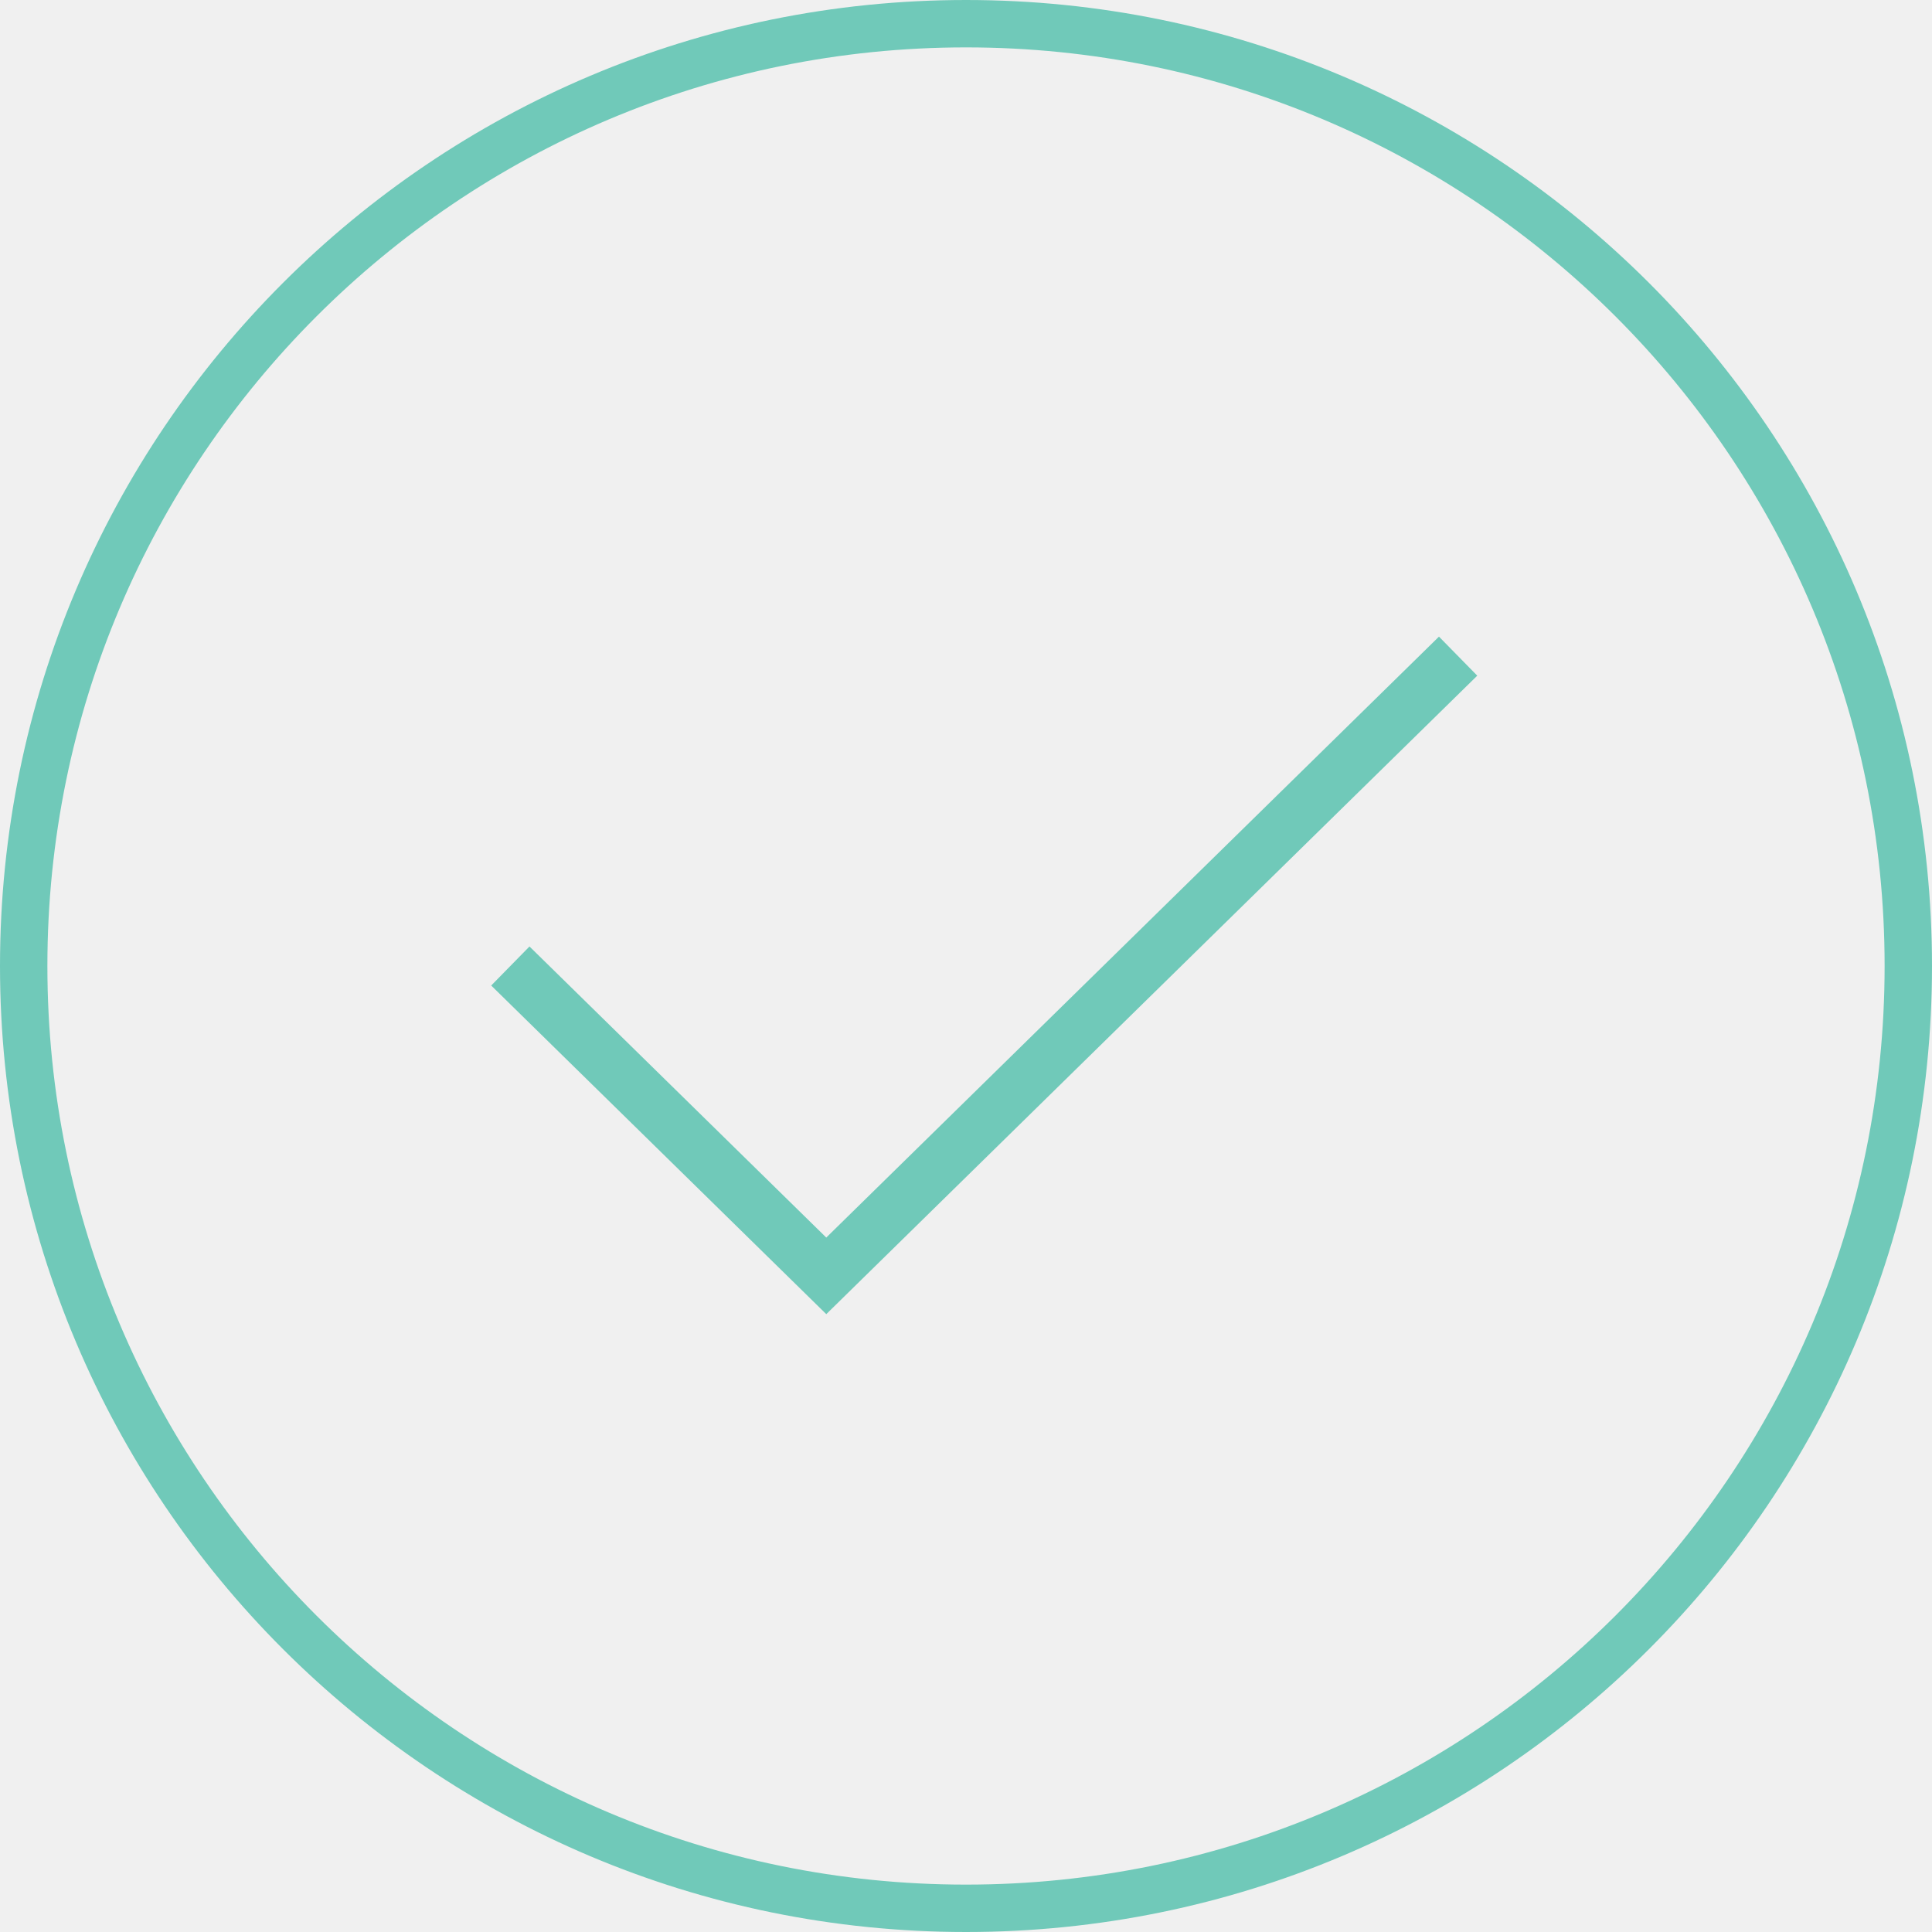
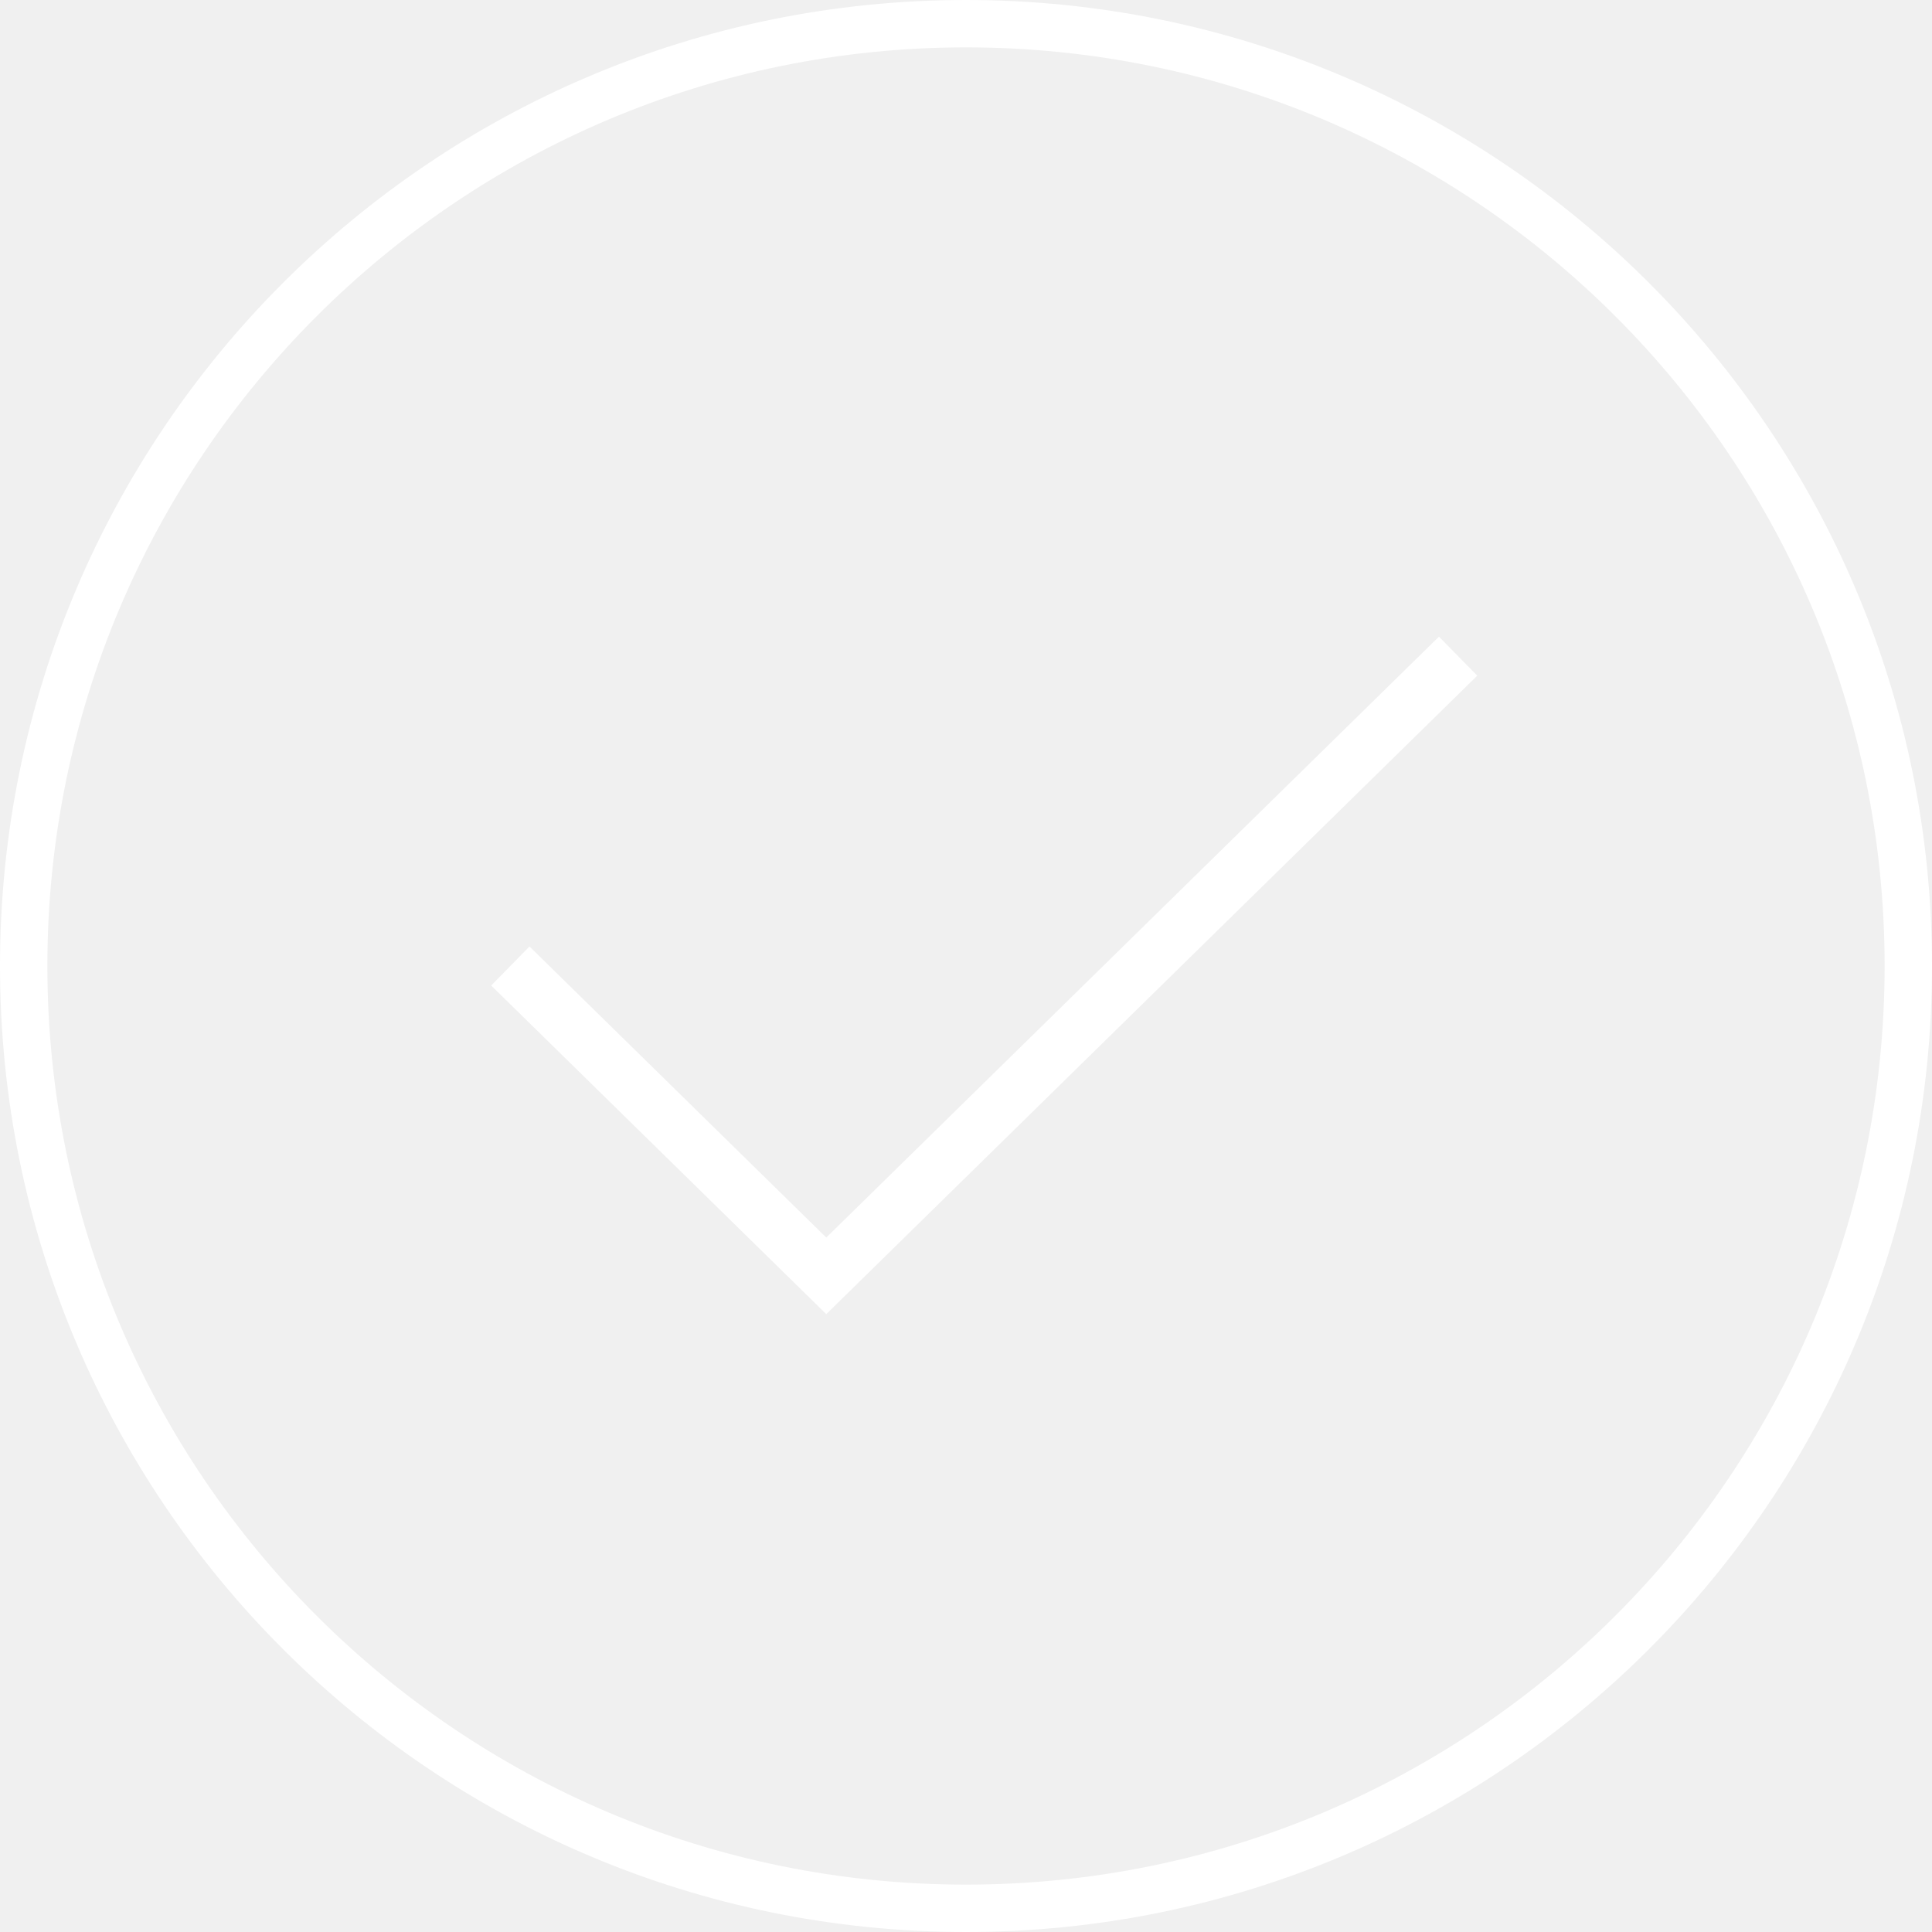
<svg xmlns="http://www.w3.org/2000/svg" width="53" height="53" viewBox="0 0 53 53" fill="none">
-   <path d="M14 26.5L22.667 35L40 18" stroke="#70C9B9" stroke-width="1.5" />
-   <circle cx="26.5" cy="26.5" r="25.85" stroke="#70C9B9" stroke-width="1.3" />
+   <path d="M14 26.5L22.667 35L40 18" stroke="#ffffff" stroke-width="1.5" />
+   <circle cx="26.5" cy="26.5" r="25.85" stroke="#ffffff" stroke-width="1.3" />
</svg>
